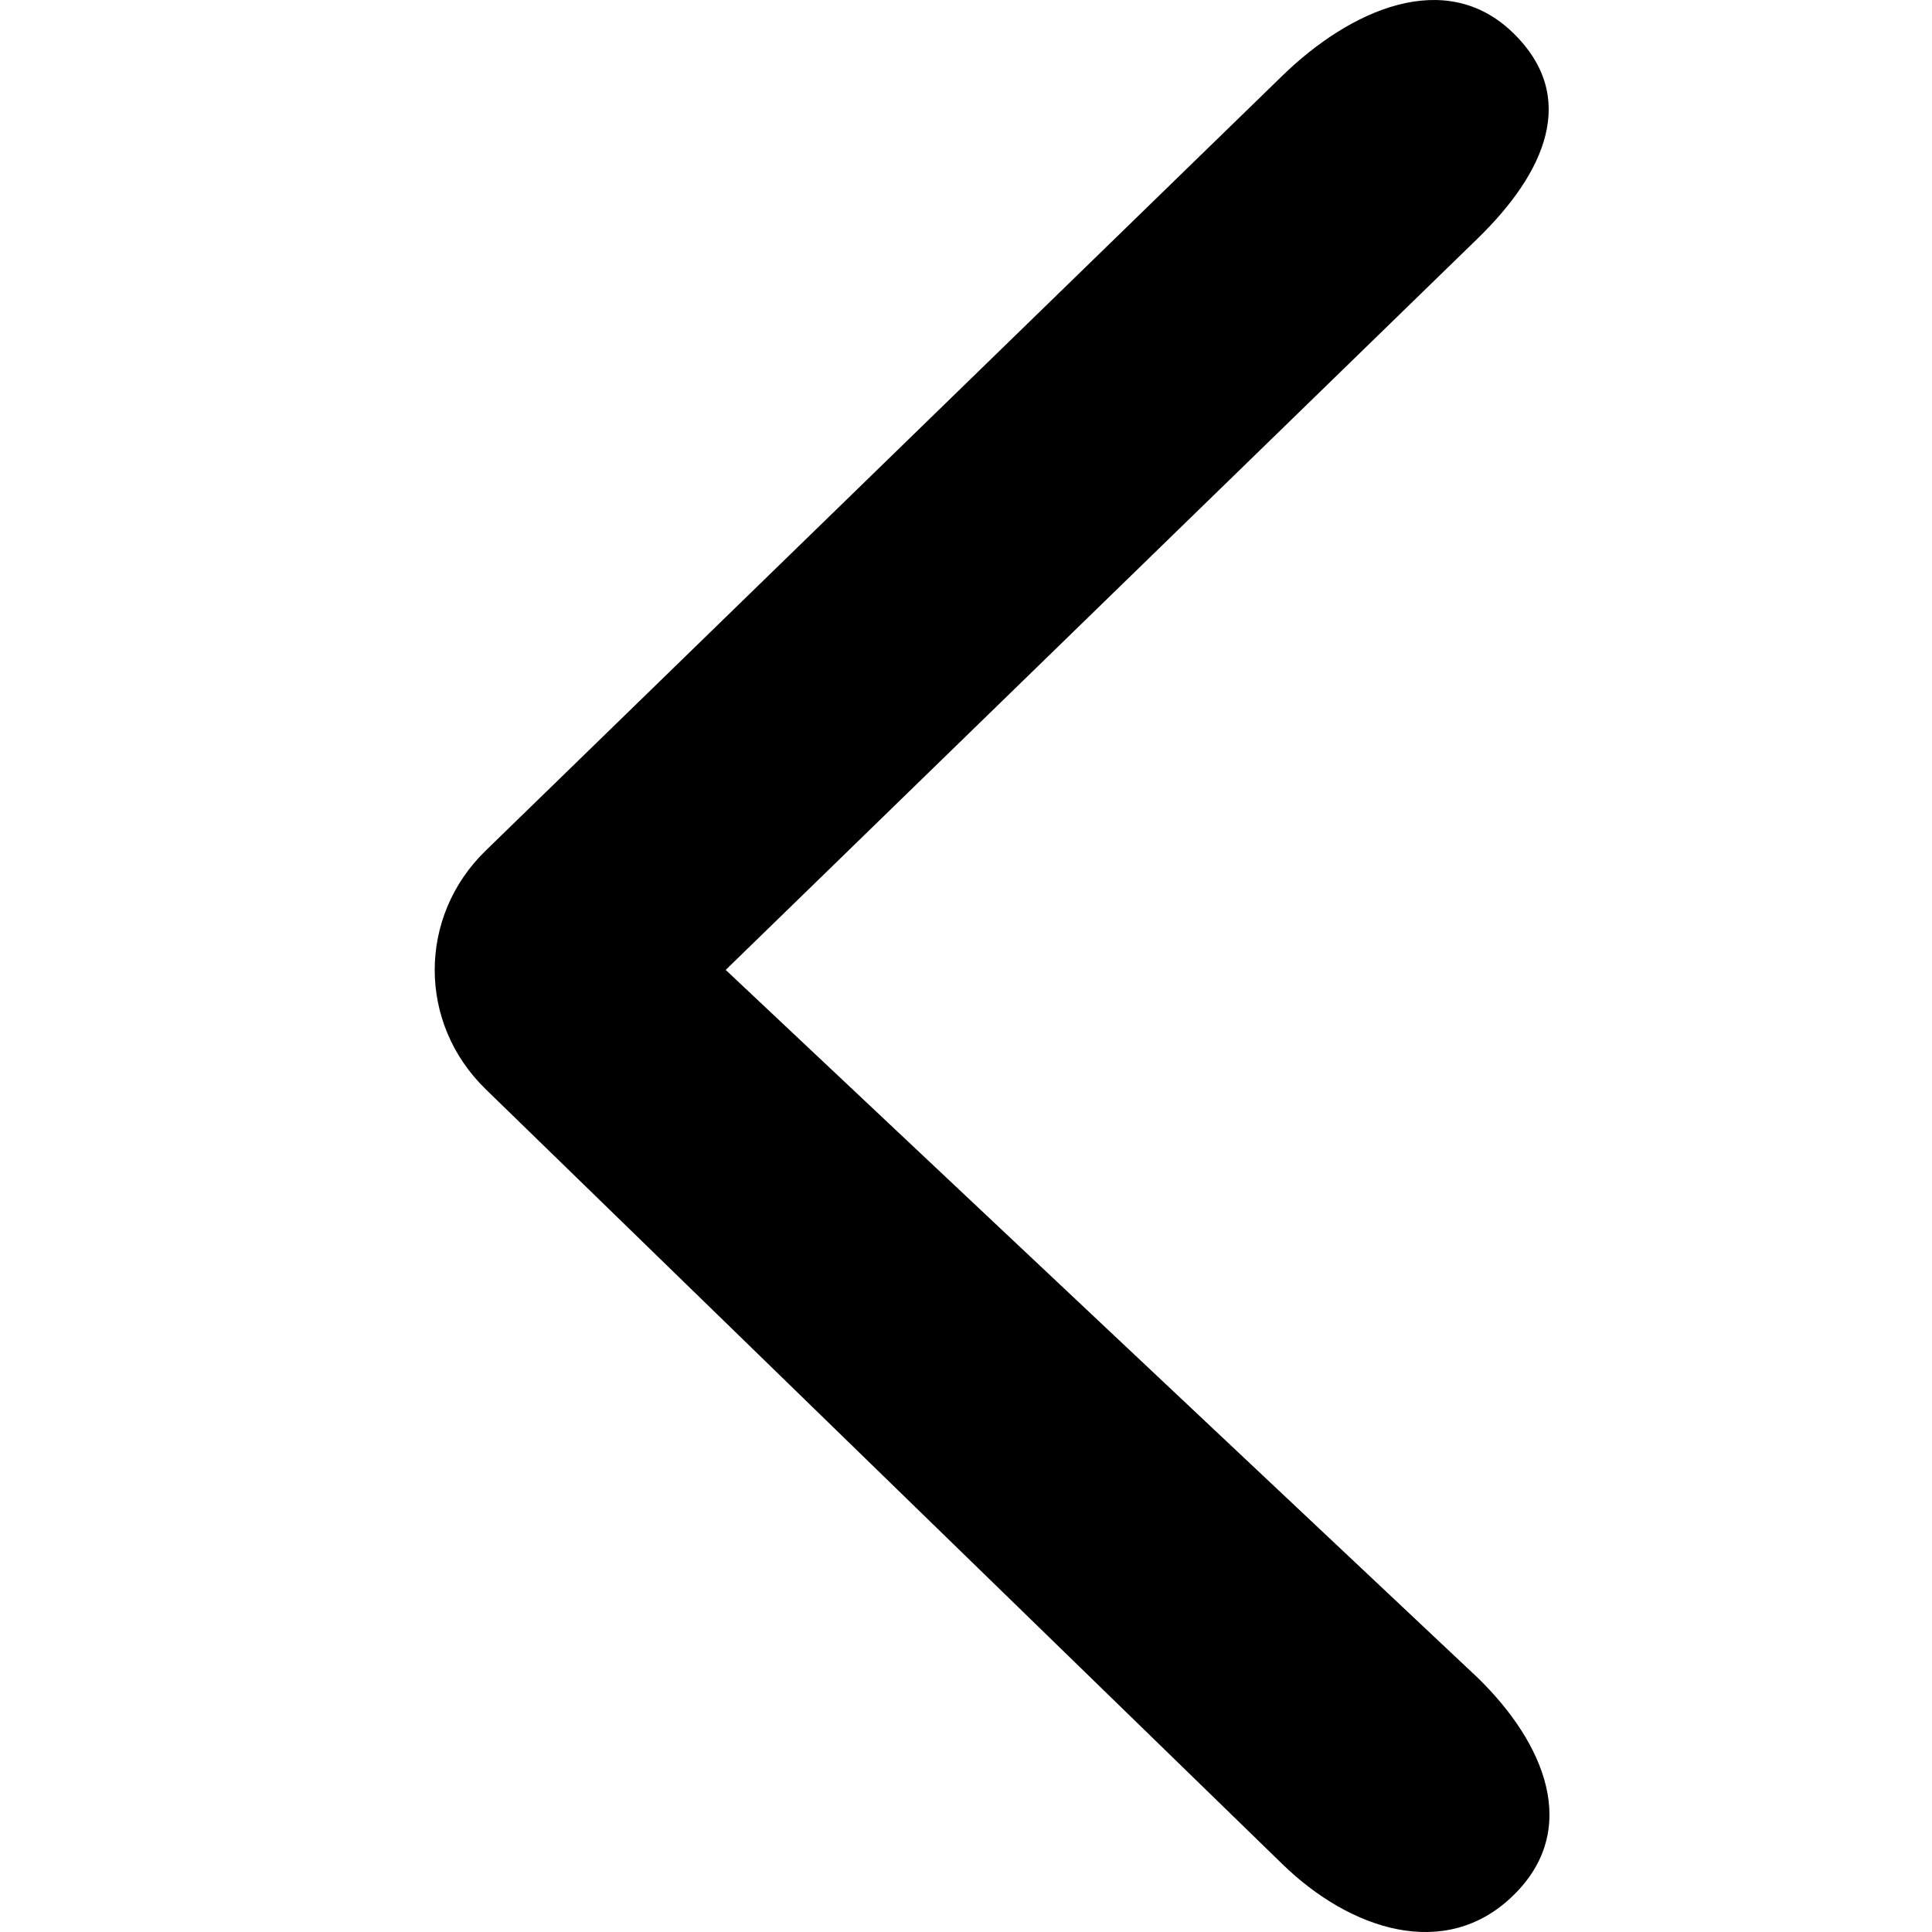
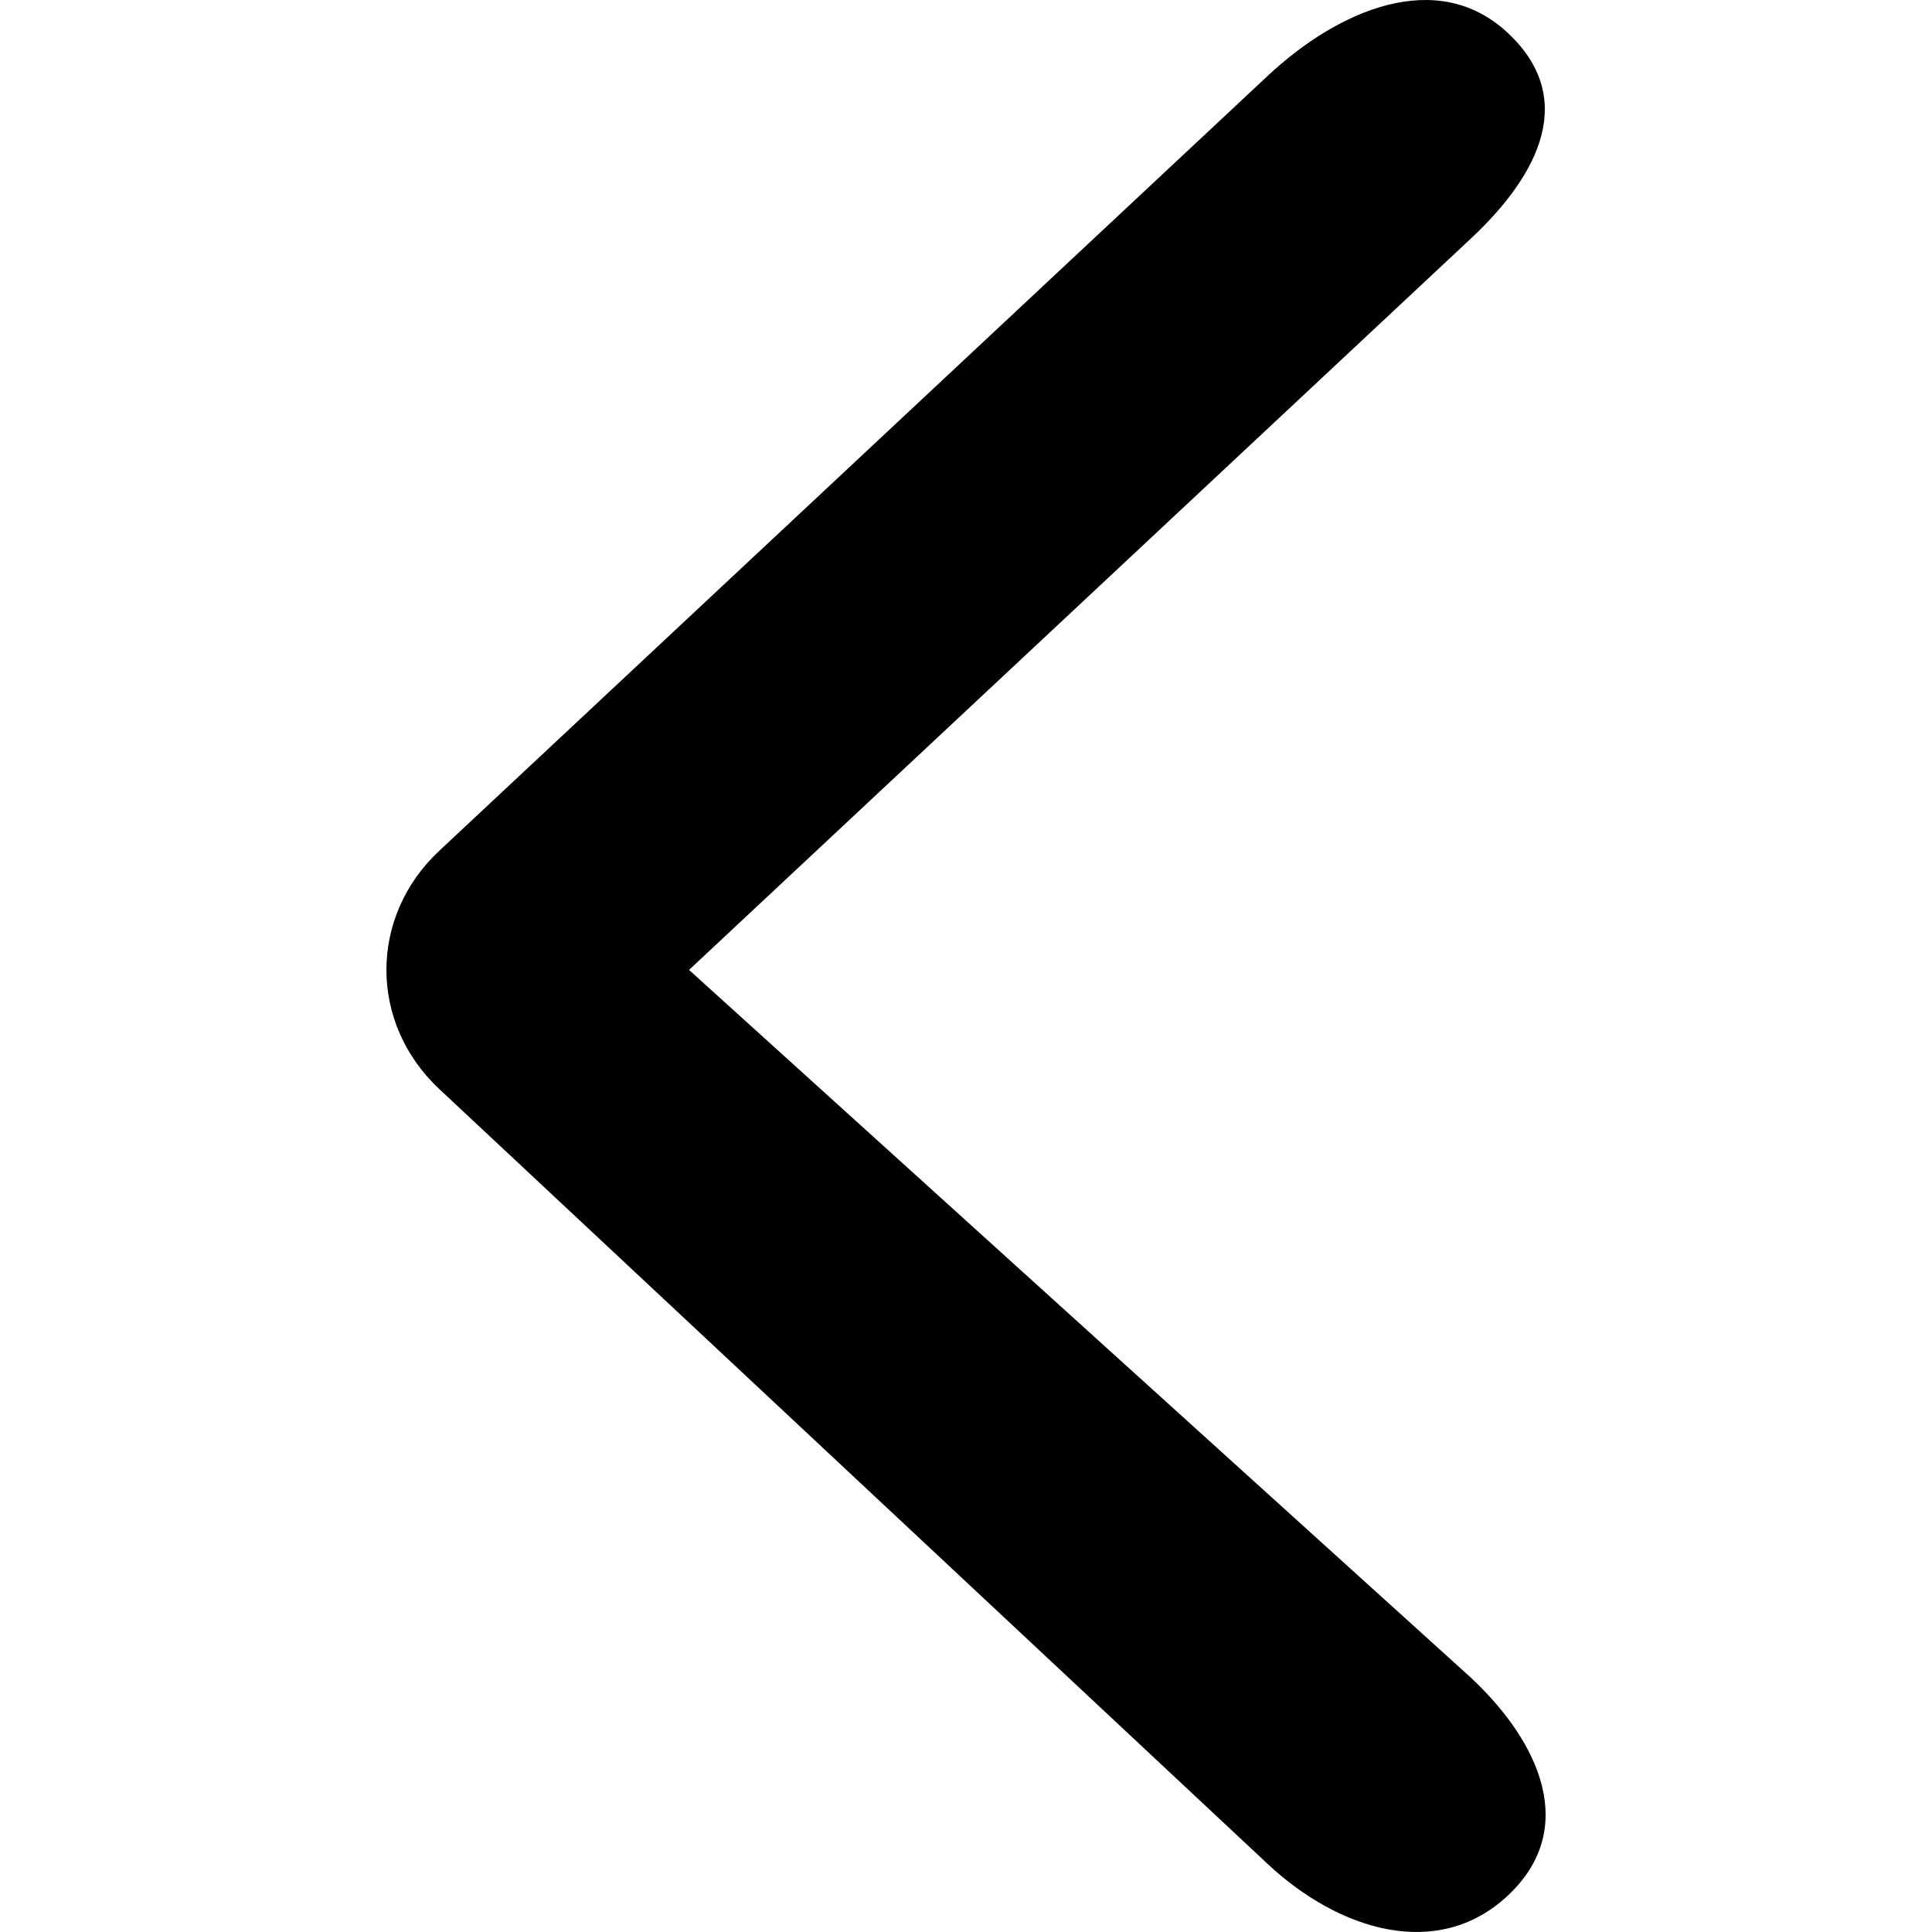
<svg xmlns="http://www.w3.org/2000/svg" viewBox="0 0 40 40" fill="inherit">
-   <path d="M31.327 0.681C29.925 -0.682 27.953 0.203 26.551 1.567L10.051 17.616C8.65 18.98 8.65 21.182 10.051 22.546L26.551 38.595C27.953 39.959 29.925 40.611 31.327 39.247C32.729 37.883 31.993 36.097 30.591 34.733L15.025 20.081L30.591 4.94C31.993 3.576 32.693 2.01 31.327 0.681Z" fill="inherit" />
+   <path d="M31.217 0.681C29.759 -0.682 27.708 0.203 26.25 1.567L9.093 17.616C7.636 18.98 7.636 21.182 9.093 22.546L26.25 38.595C27.708 39.959 29.759 40.61 31.217 39.247C32.675 37.883 31.91 36.097 30.452 34.733L14.266 20.081L30.452 4.94C31.91 3.576 32.638 2.01 31.217 0.681Z" fill="inherit" />
</svg>
